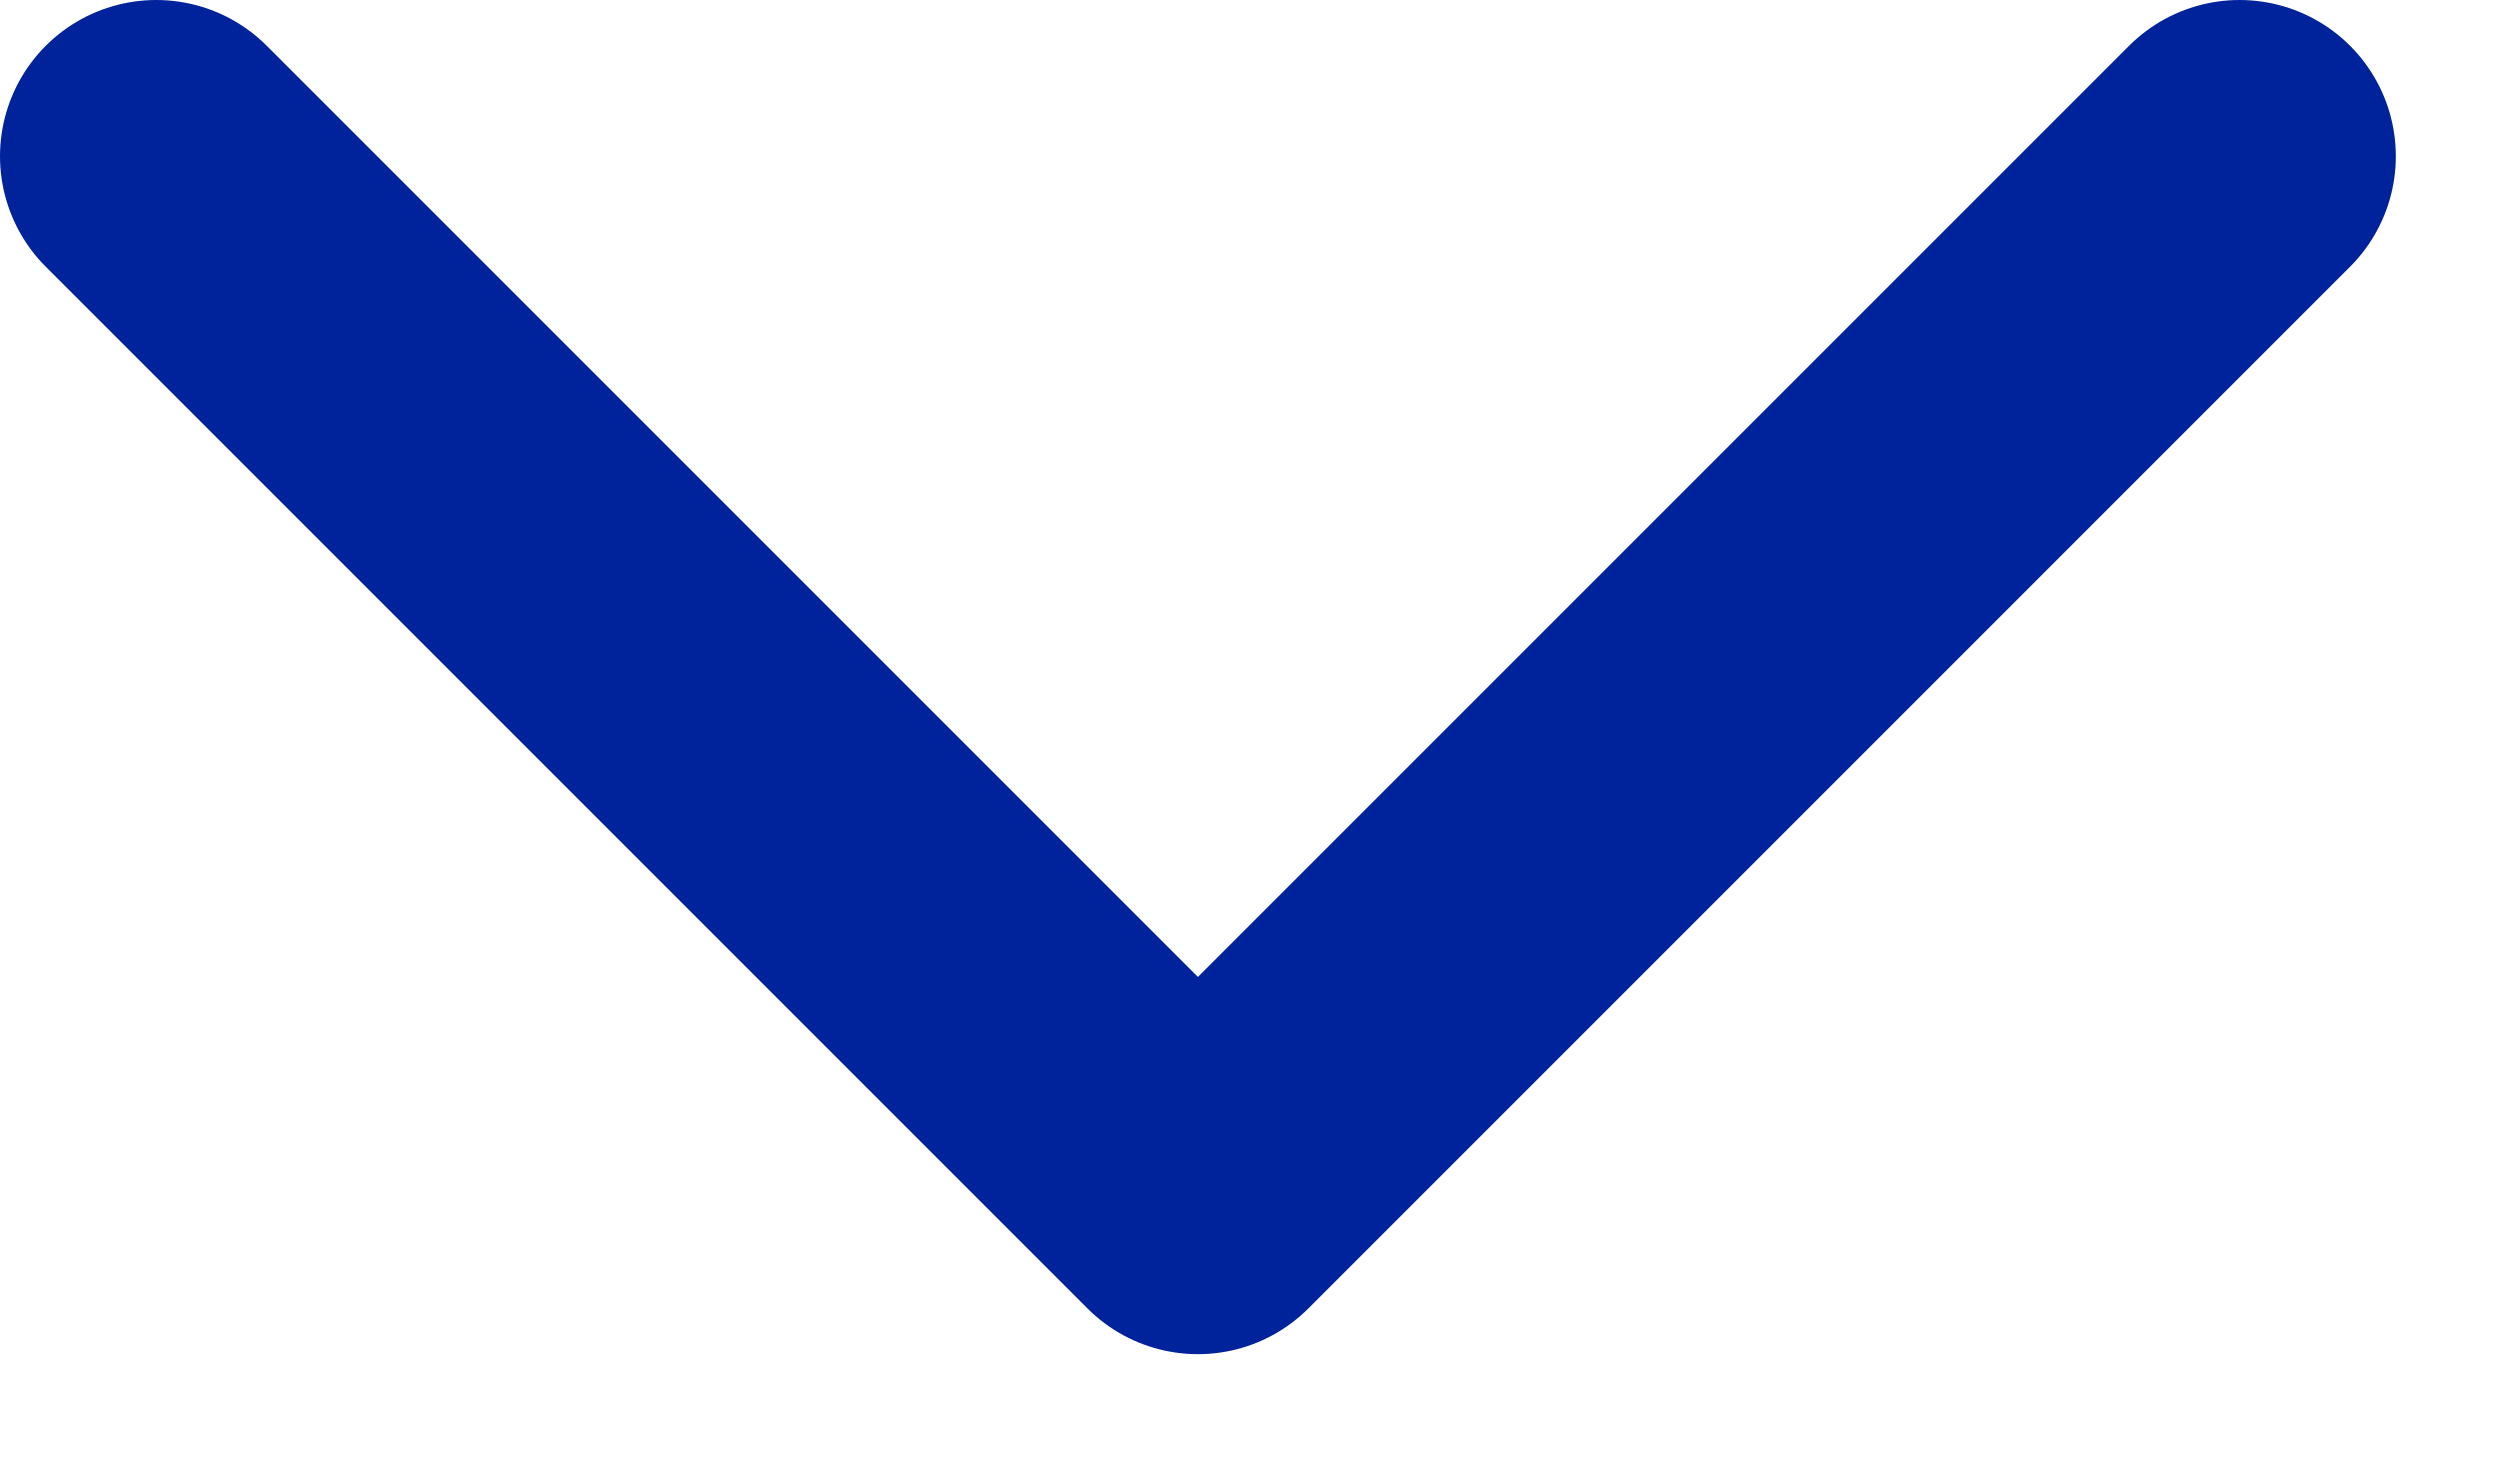
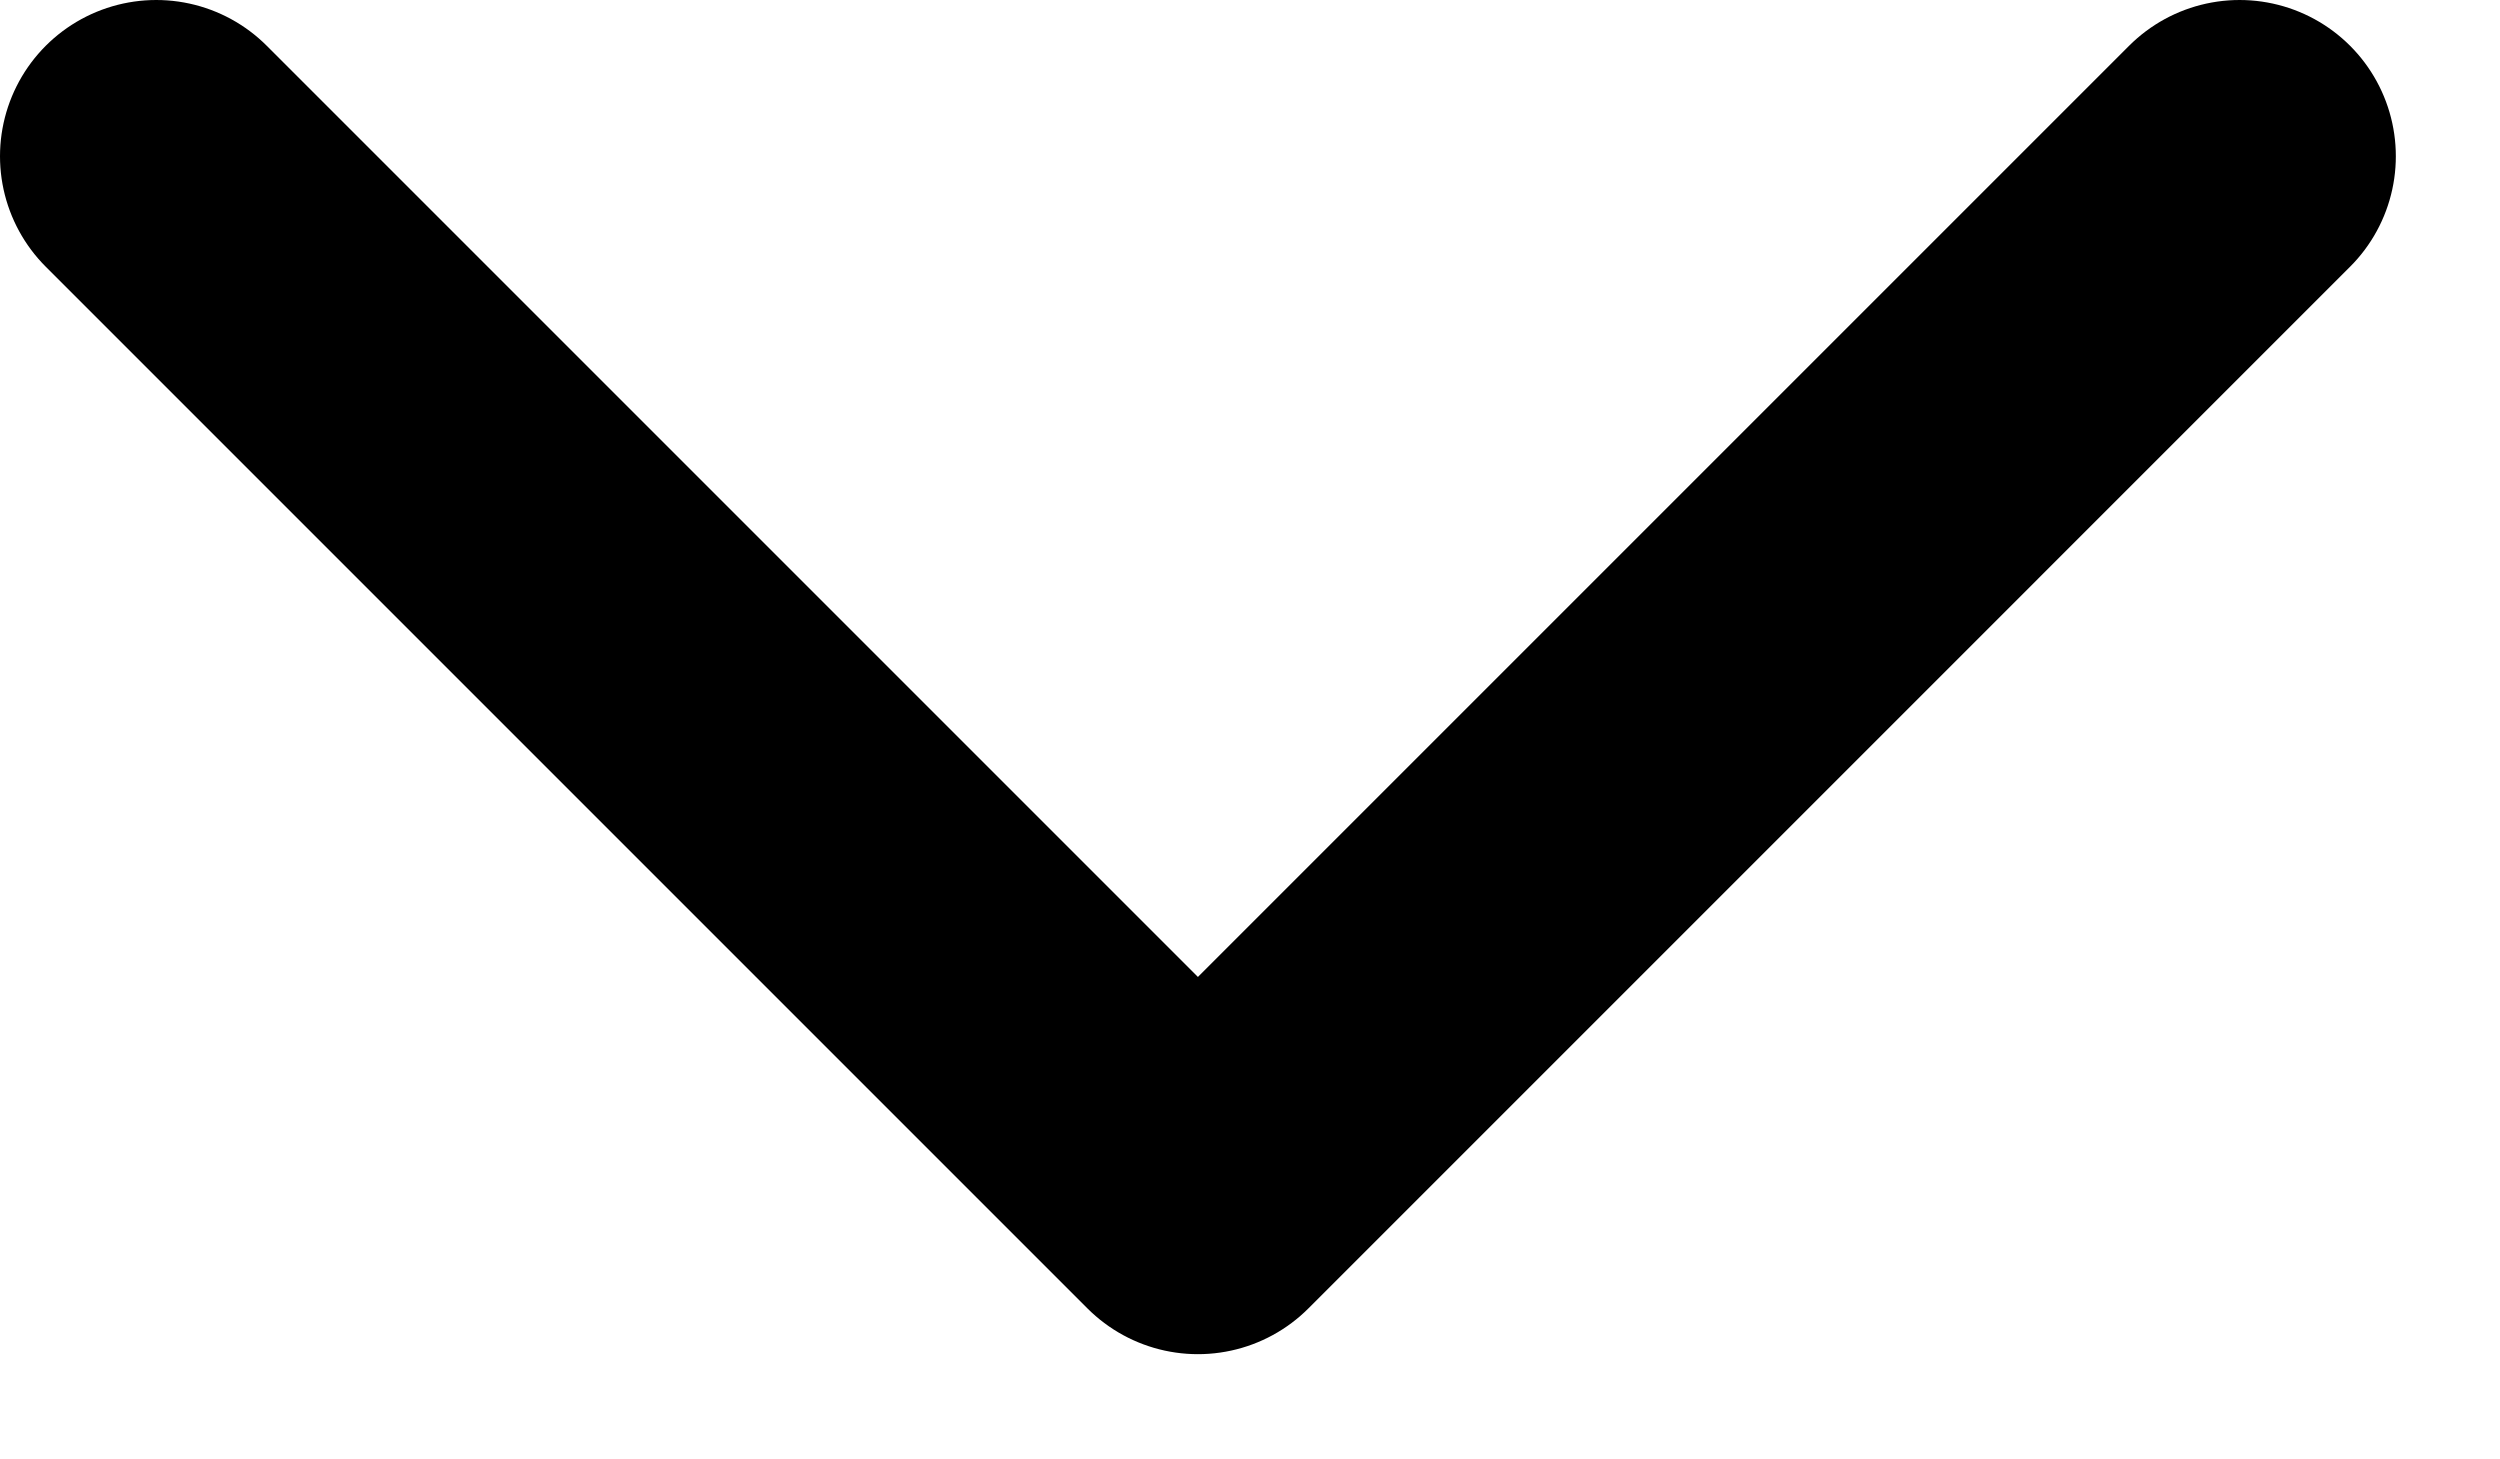
<svg xmlns="http://www.w3.org/2000/svg" width="12" height="7" viewBox="0 0 12 7" fill="none">
-   <path d="M0.75 0.75L5.75 5.75L10.75 0.75" stroke="#00229B" stroke-width="1.5" stroke-linecap="round" stroke-linejoin="round" />
+   <path d="M0.75 0.75L5.75 5.75L10.75 0.75" stroke="currentColor" stroke-width="1.5" stroke-linecap="round" stroke-linejoin="round" />
</svg>
